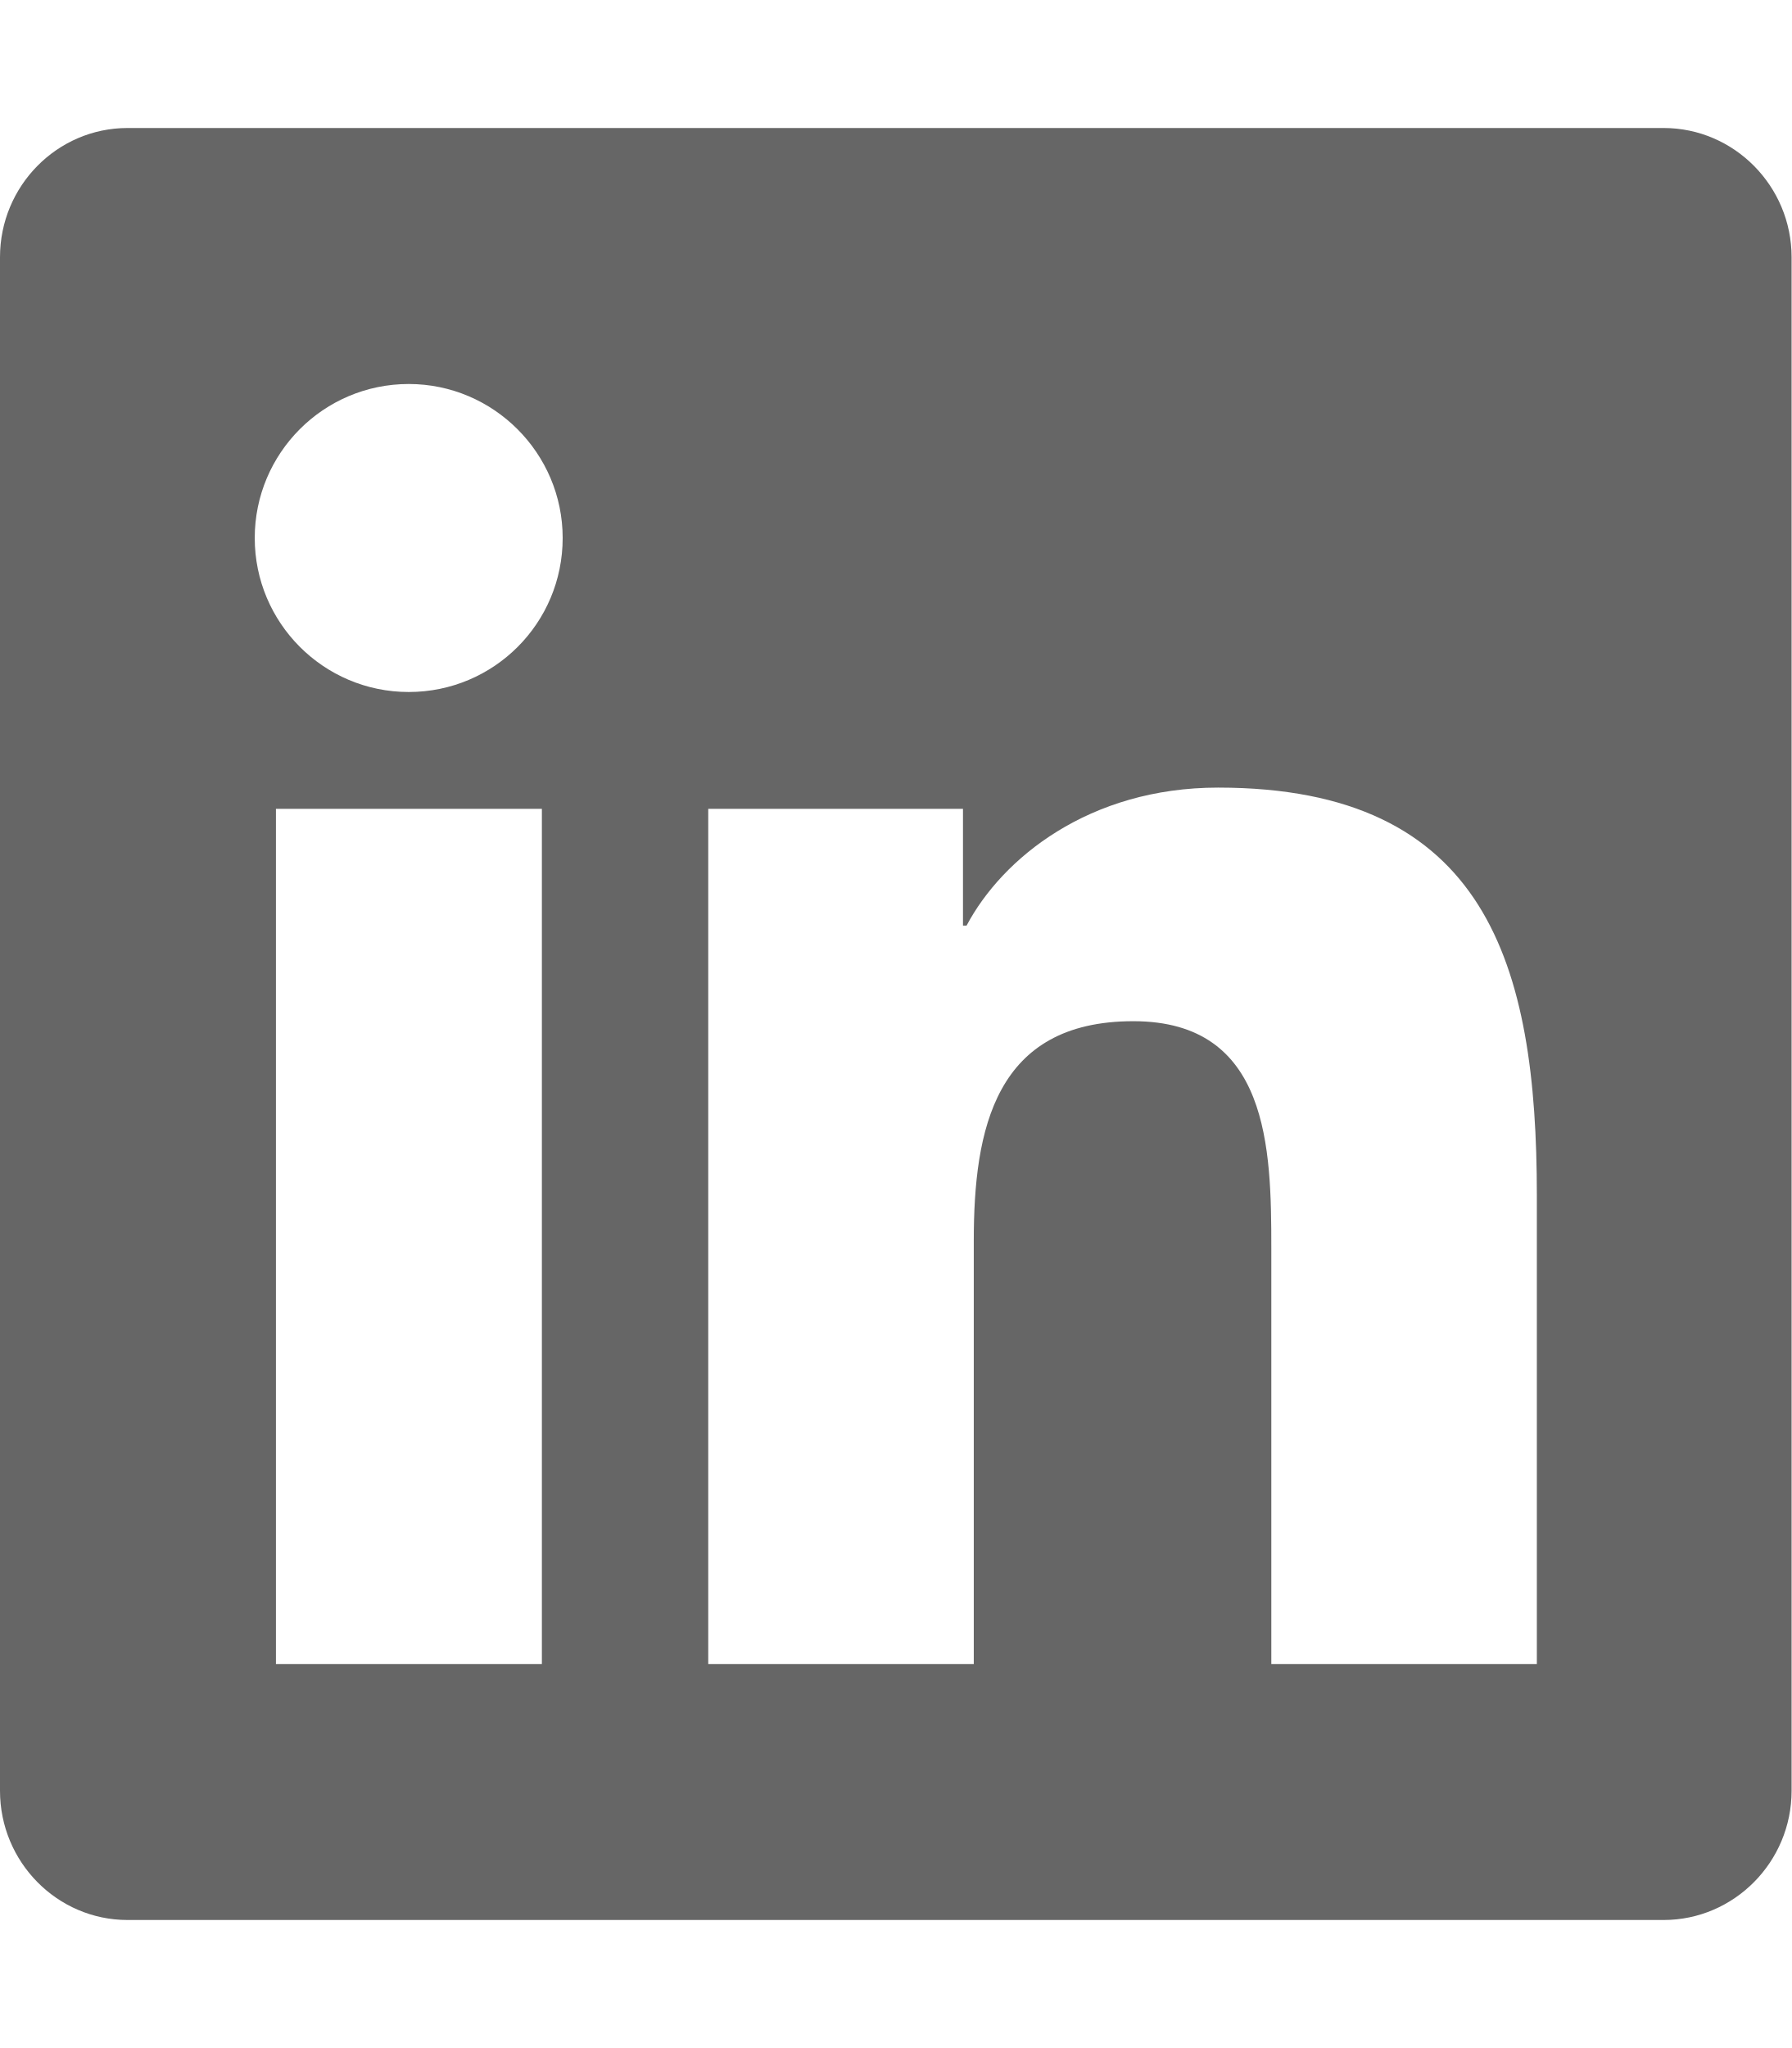
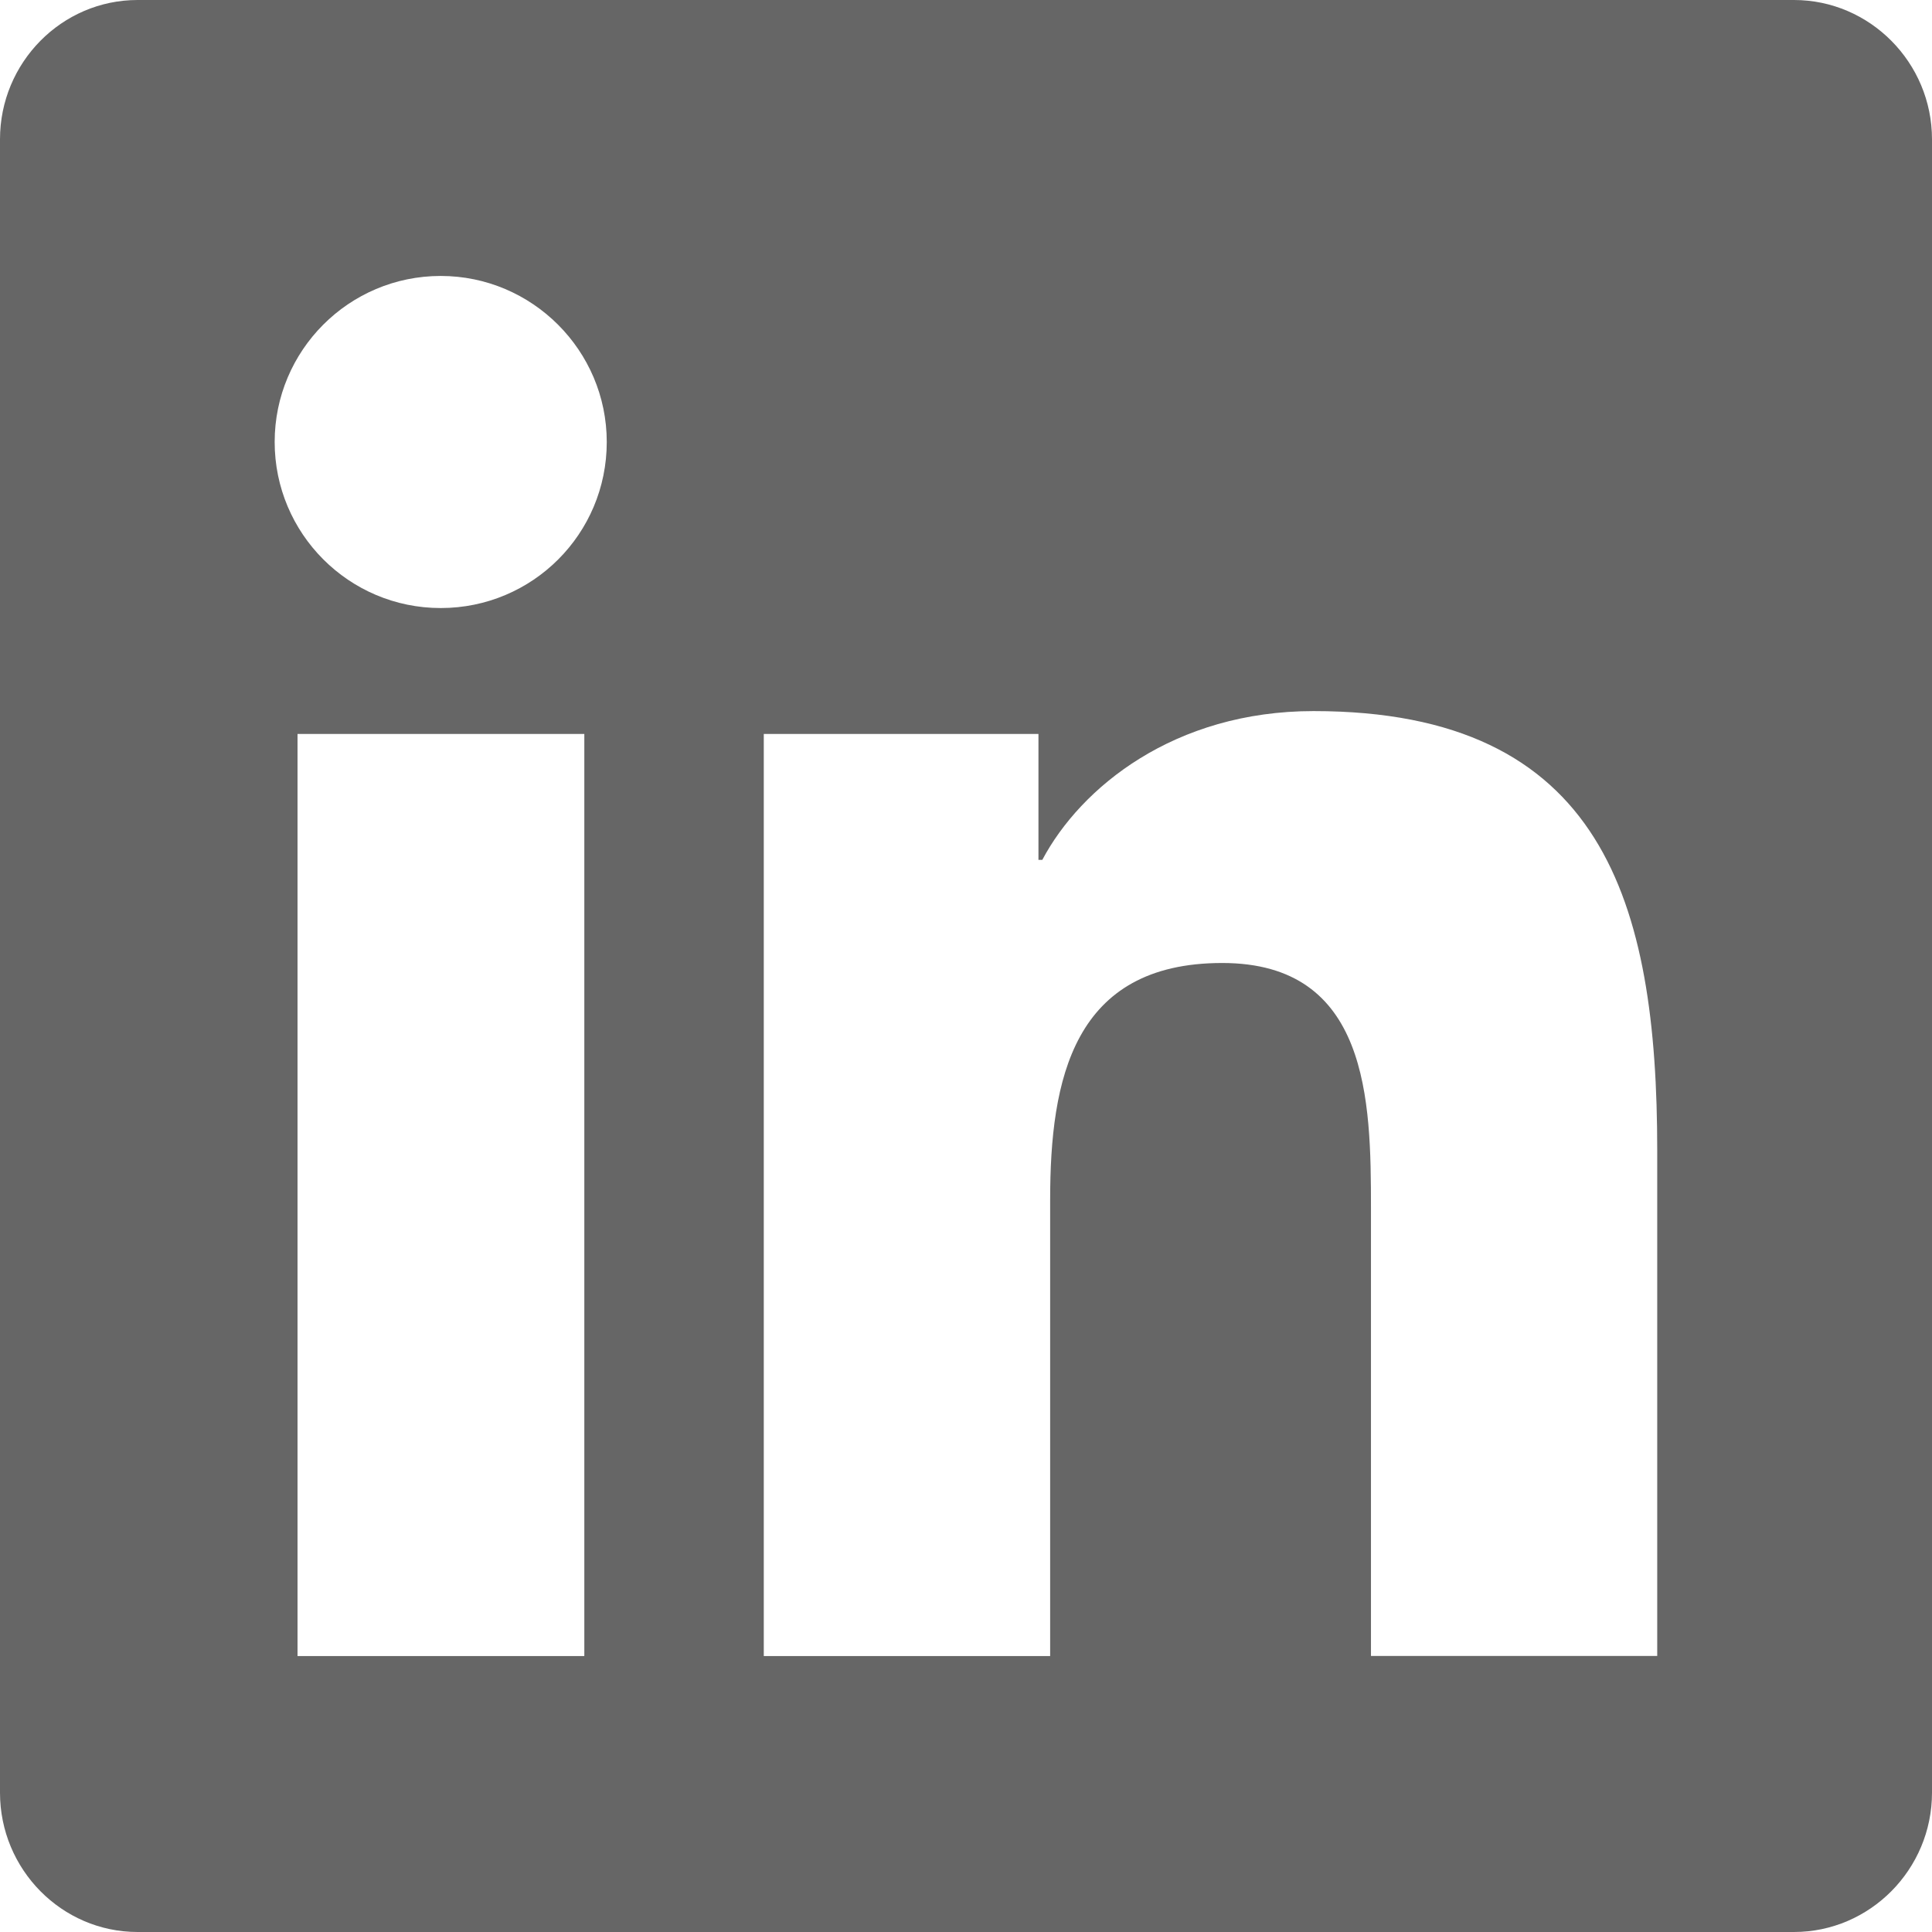
- <svg xmlns="http://www.w3.org/2000/svg" viewBox="0 0 448 512" version="1.1" id="svg826">
+ <svg xmlns="http://www.w3.org/2000/svg" viewBox="0 0 18 18" version="1.1" id="svg826" width="18" height="18">
  <defs id="defs830" />
-   <path d="M416 32H31.9C14.3 32 0 46.5 0 64.3v383.4C0 465.5 14.3 480 31.9 480H416c17.6 0 32-14.5 32-32.3V64.3c0-17.8-14.4-32.3-32-32.3zM135.4 416H69V202.2h66.5V416zm-33.2-243c-21.3 0-38.5-17.3-38.5-38.5S80.9 96 102.2 96c21.2 0 38.5 17.3 38.5 38.5 0 21.3-17.2 38.5-38.5 38.5zm282.1 243h-66.4V312c0-24.8-.5-56.7-34.5-56.7-34.6 0-39.9 27-39.9 54.9V416h-66.4V202.2h63.7v29.2h.9c8.9-16.8 30.6-34.5 62.9-34.5 67.2 0 79.7 44.3 79.7 101.9V416z" id="path824" style="fill:#666666" />
+   <path d="M 16.714,0 H 1.282 C 0.575,0 0,0.583 0,1.298 V 16.702 C 0,17.417 0.575,18 1.282,18 H 16.714 C 17.421,18 18,17.417 18,16.702 V 1.298 C 18,0.583 17.421,0 16.714,0 Z M 5.44,15.429 H 2.772 V 6.838 h 2.672 v 8.59 z M 4.106,5.665 c -0.856,0 -1.547,-0.695 -1.547,-1.547 0,-0.852 0.691,-1.547 1.547,-1.547 0.852,0 1.547,0.695 1.547,1.547 0,0.856 -0.691,1.547 -1.547,1.547 z m 11.334,9.763 H 12.773 V 11.25 c 0,-0.996 -0.02,-2.278 -1.386,-2.278 -1.39,0 -1.603,1.085 -1.603,2.206 v 4.251 H 7.116 V 6.838 H 9.675 v 1.173 h 0.036 c 0.358,-0.675 1.229,-1.386 2.527,-1.386 2.7,0 3.202,1.78 3.202,4.094 z" id="path824" style="fill:#666666;stroke-width:0.04" />
</svg>
